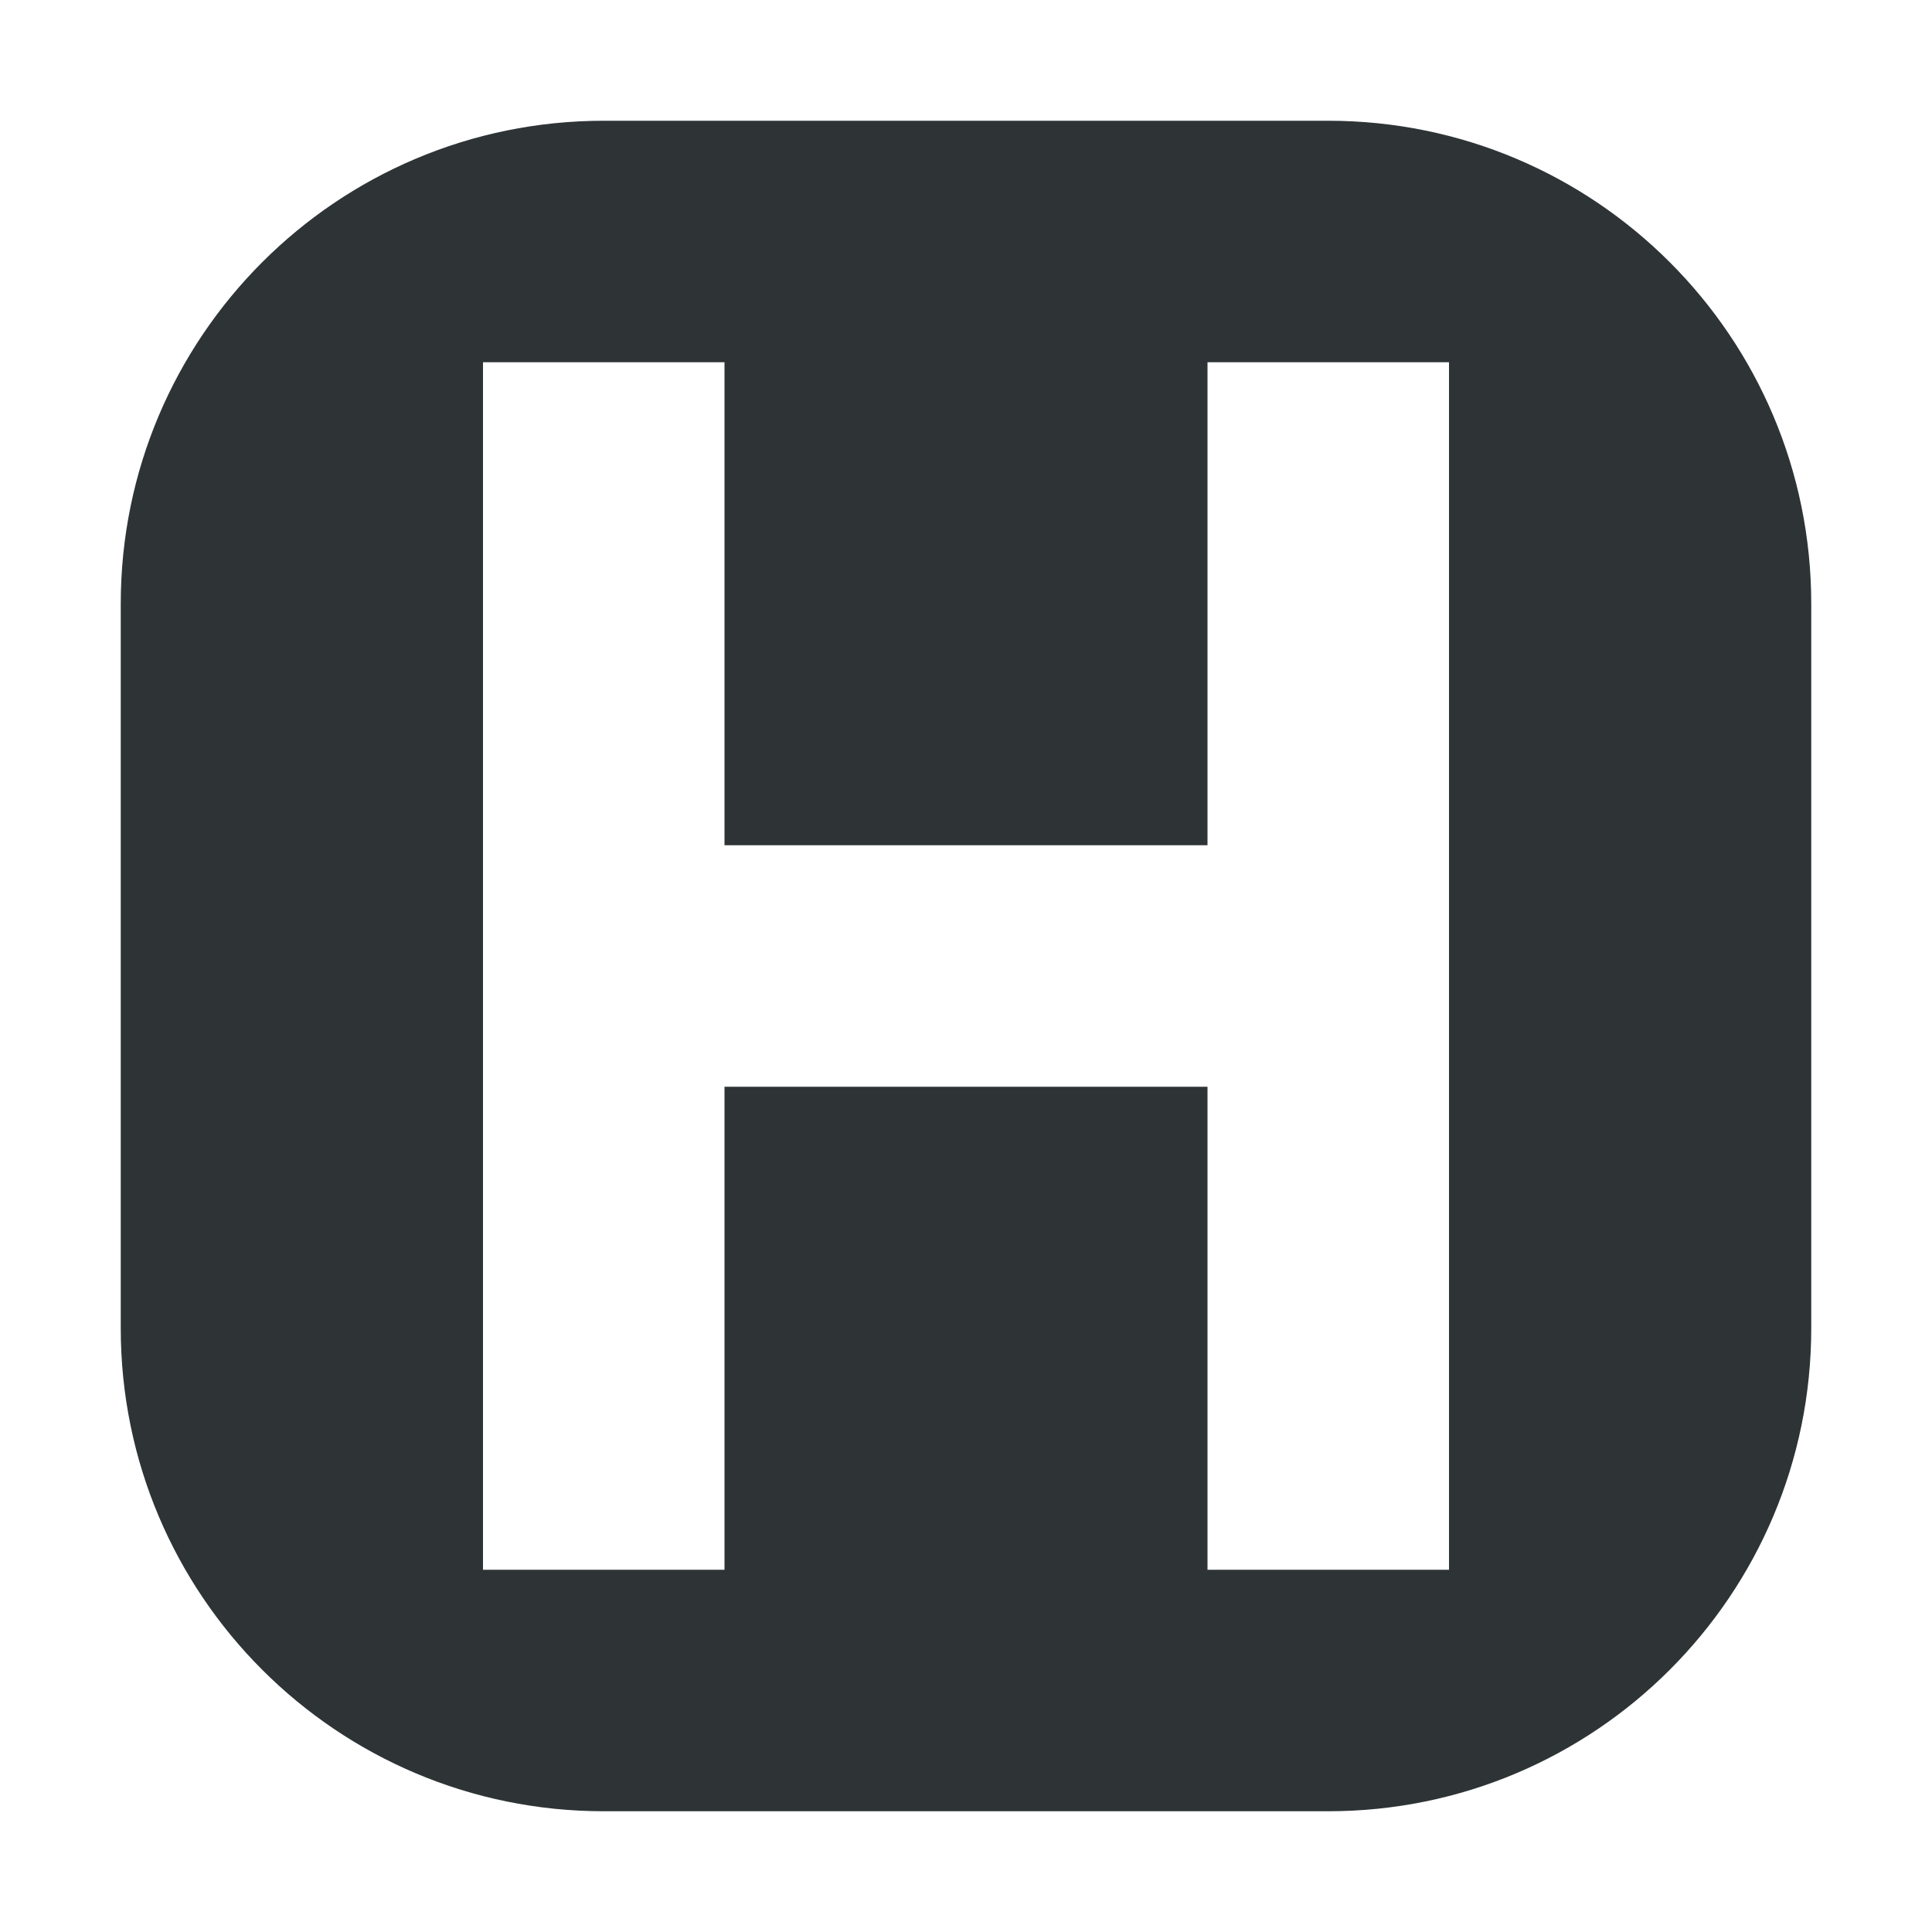
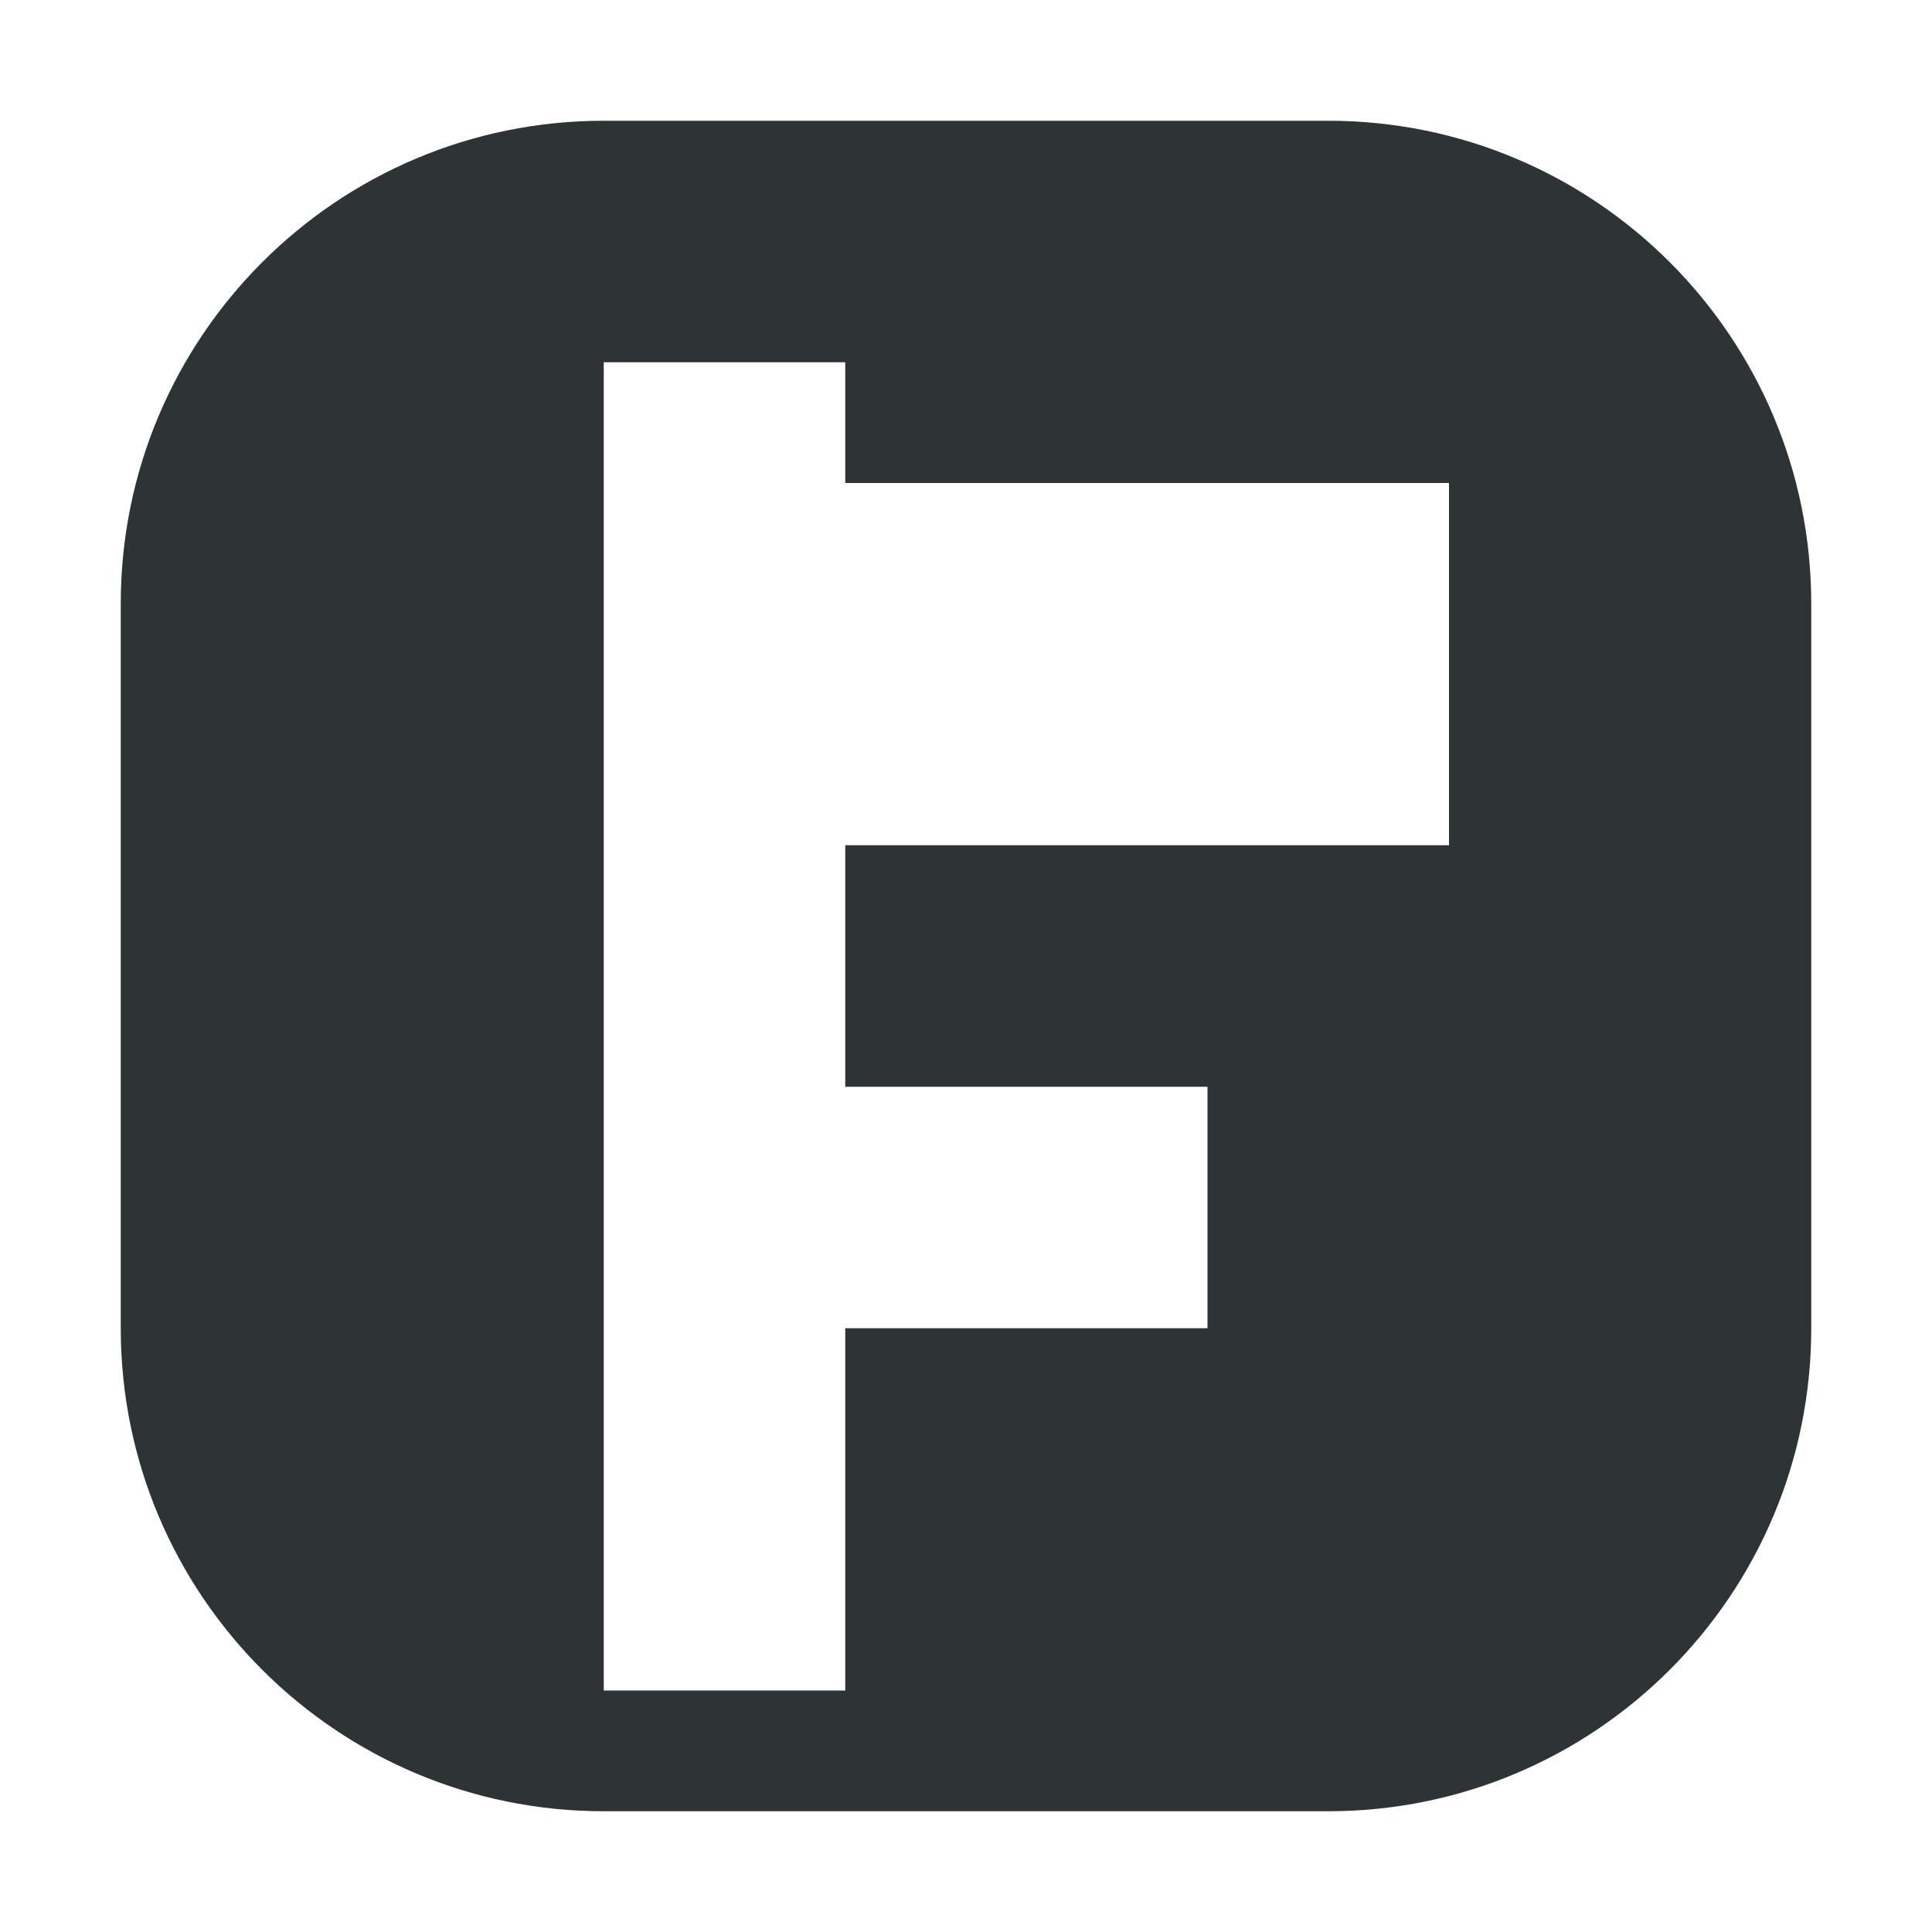
<svg xmlns="http://www.w3.org/2000/svg" width="16" height="16" viewBox="0 0 16 16">
-   <path fill="#2e3436" fill-rule="evenodd" d="M5 1h6a4 4 0 0 1 4 4v6a4 4 0 0 1-4 4H5a4 4 0 0 1-4-4V5a4 4 0 0 1 4-4zM4 3v10h2V9h4v4h2V3h-2v4H6V3z" />
+   <path fill="#2e3436" fill-rule="evenodd" d="M5 1h6a4 4 0 0 1 4 4v6a4 4 0 0 1-4 4H5a4 4 0 0 1-4-4V5a4 4 0 0 1 4-4zM5 3h2v1h5v3H7v2h3v2H7v3H5z" />
</svg>
